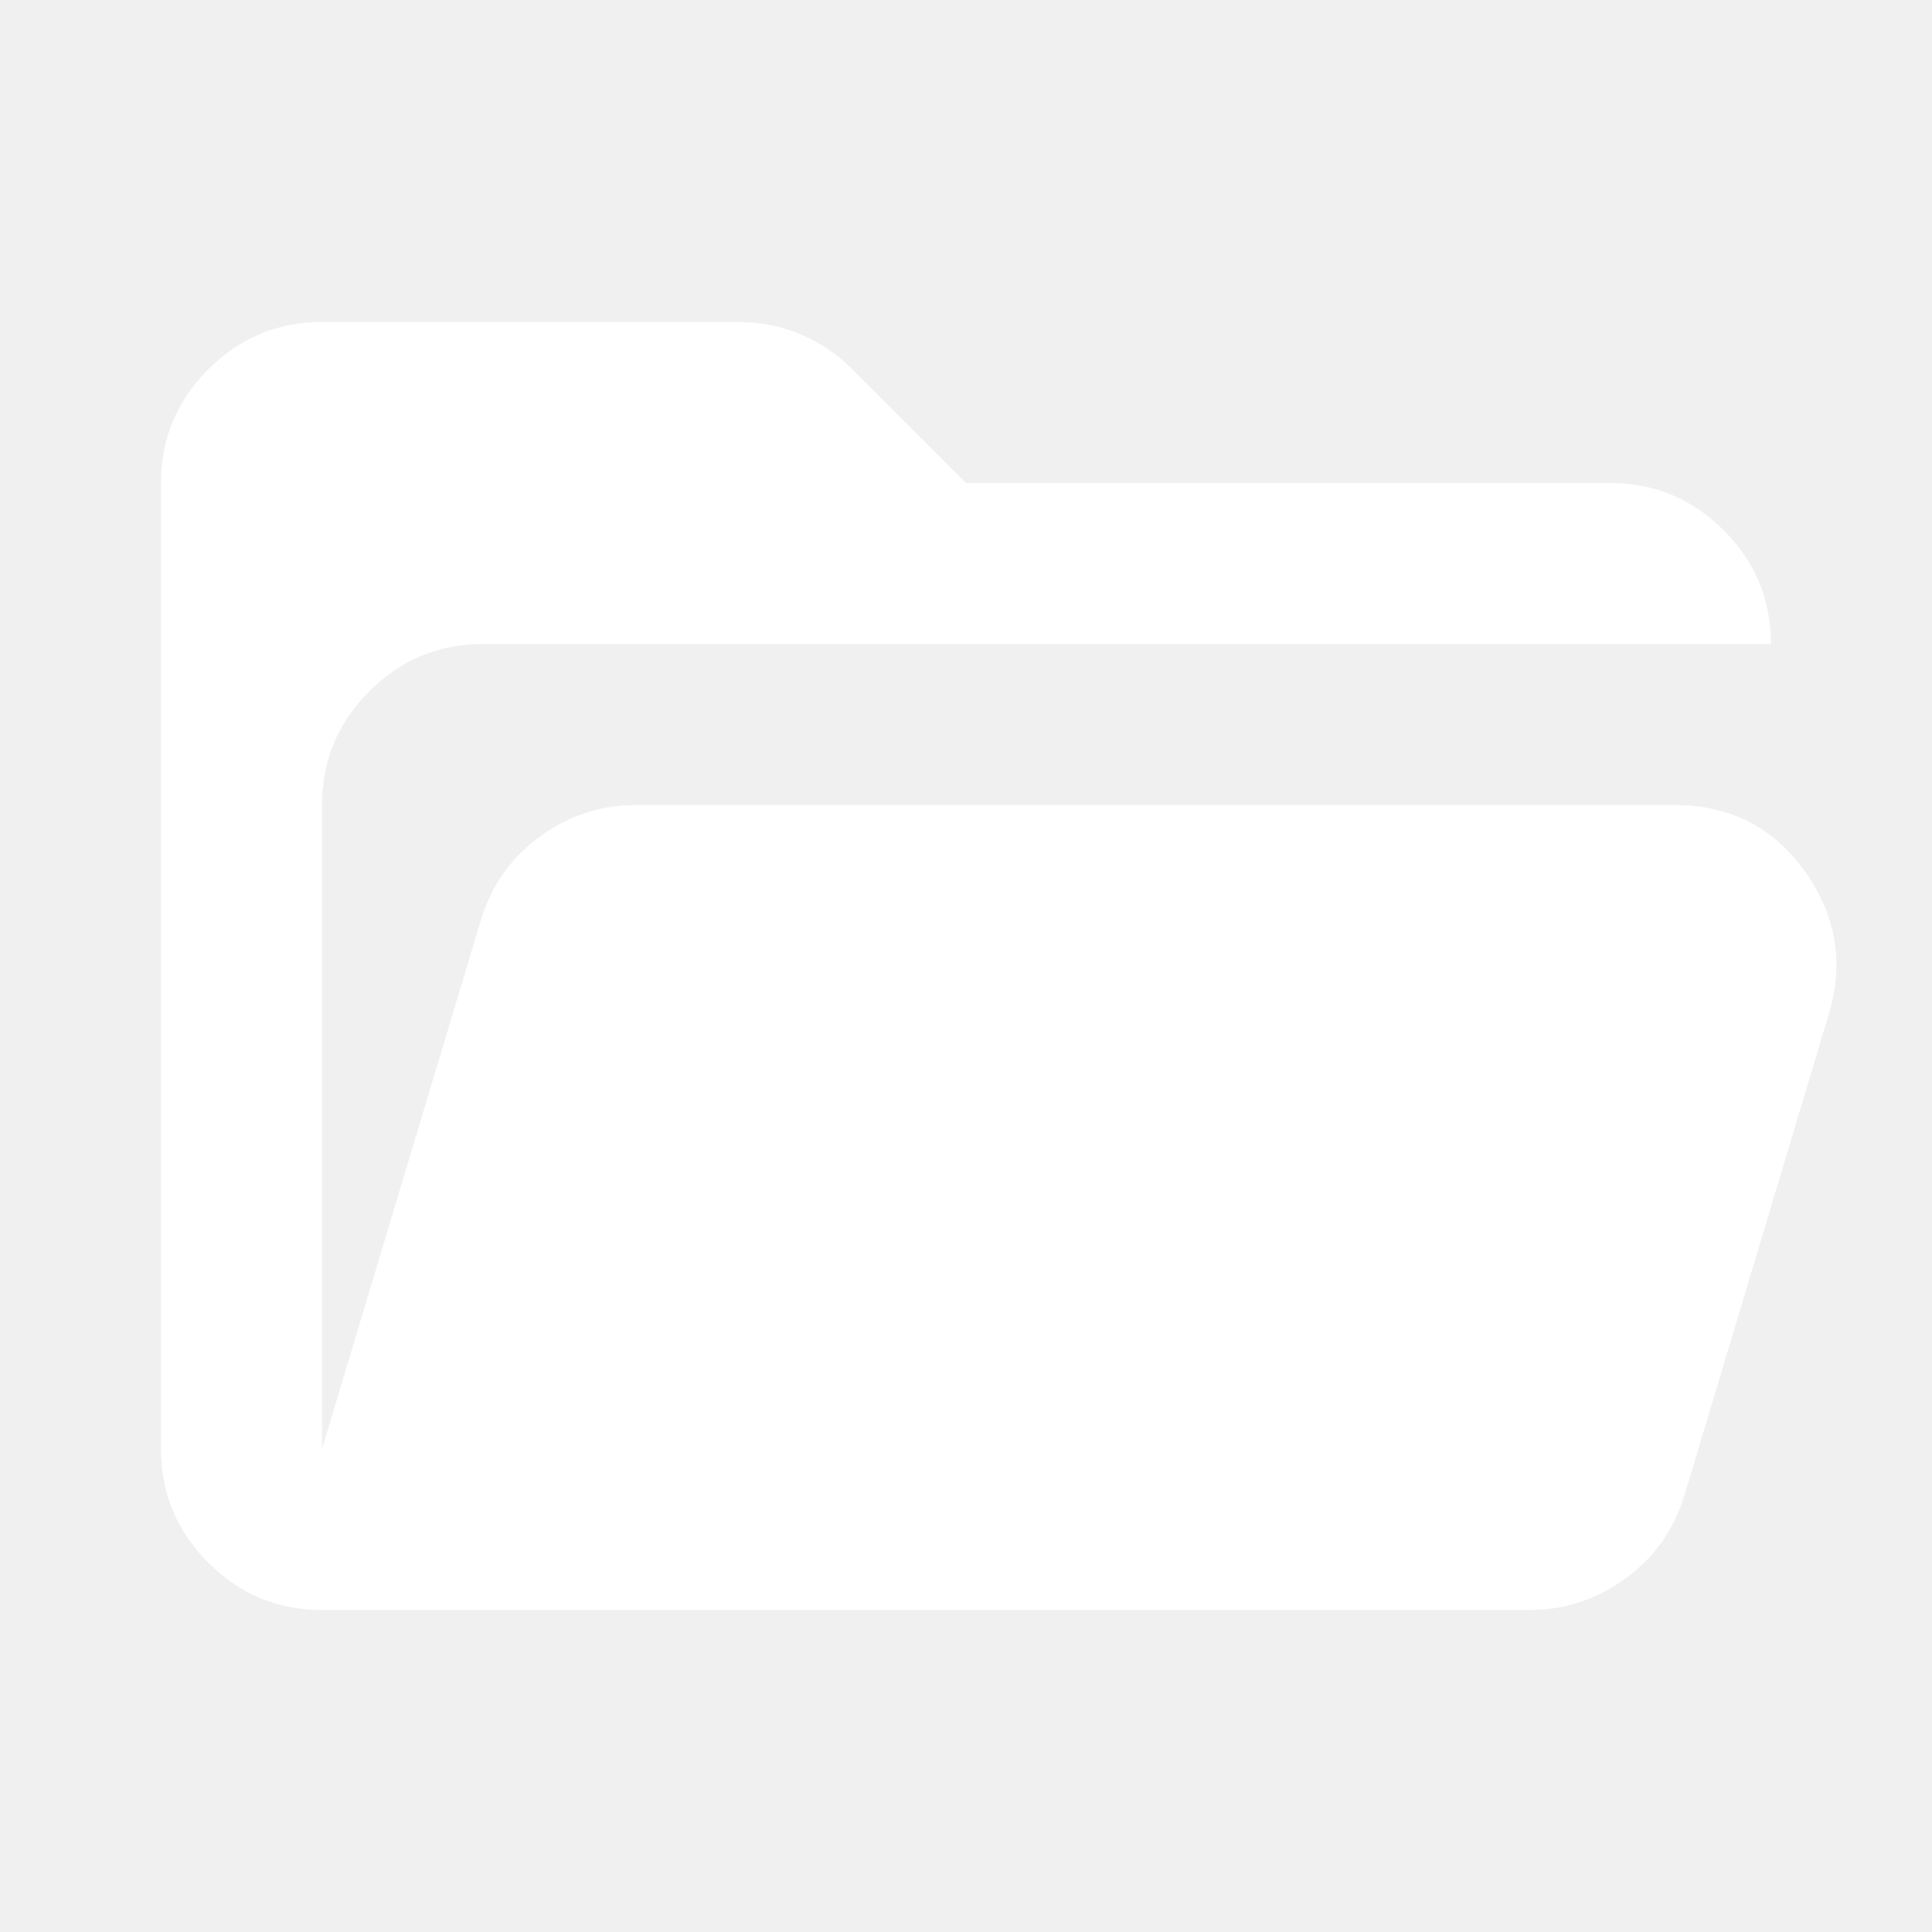
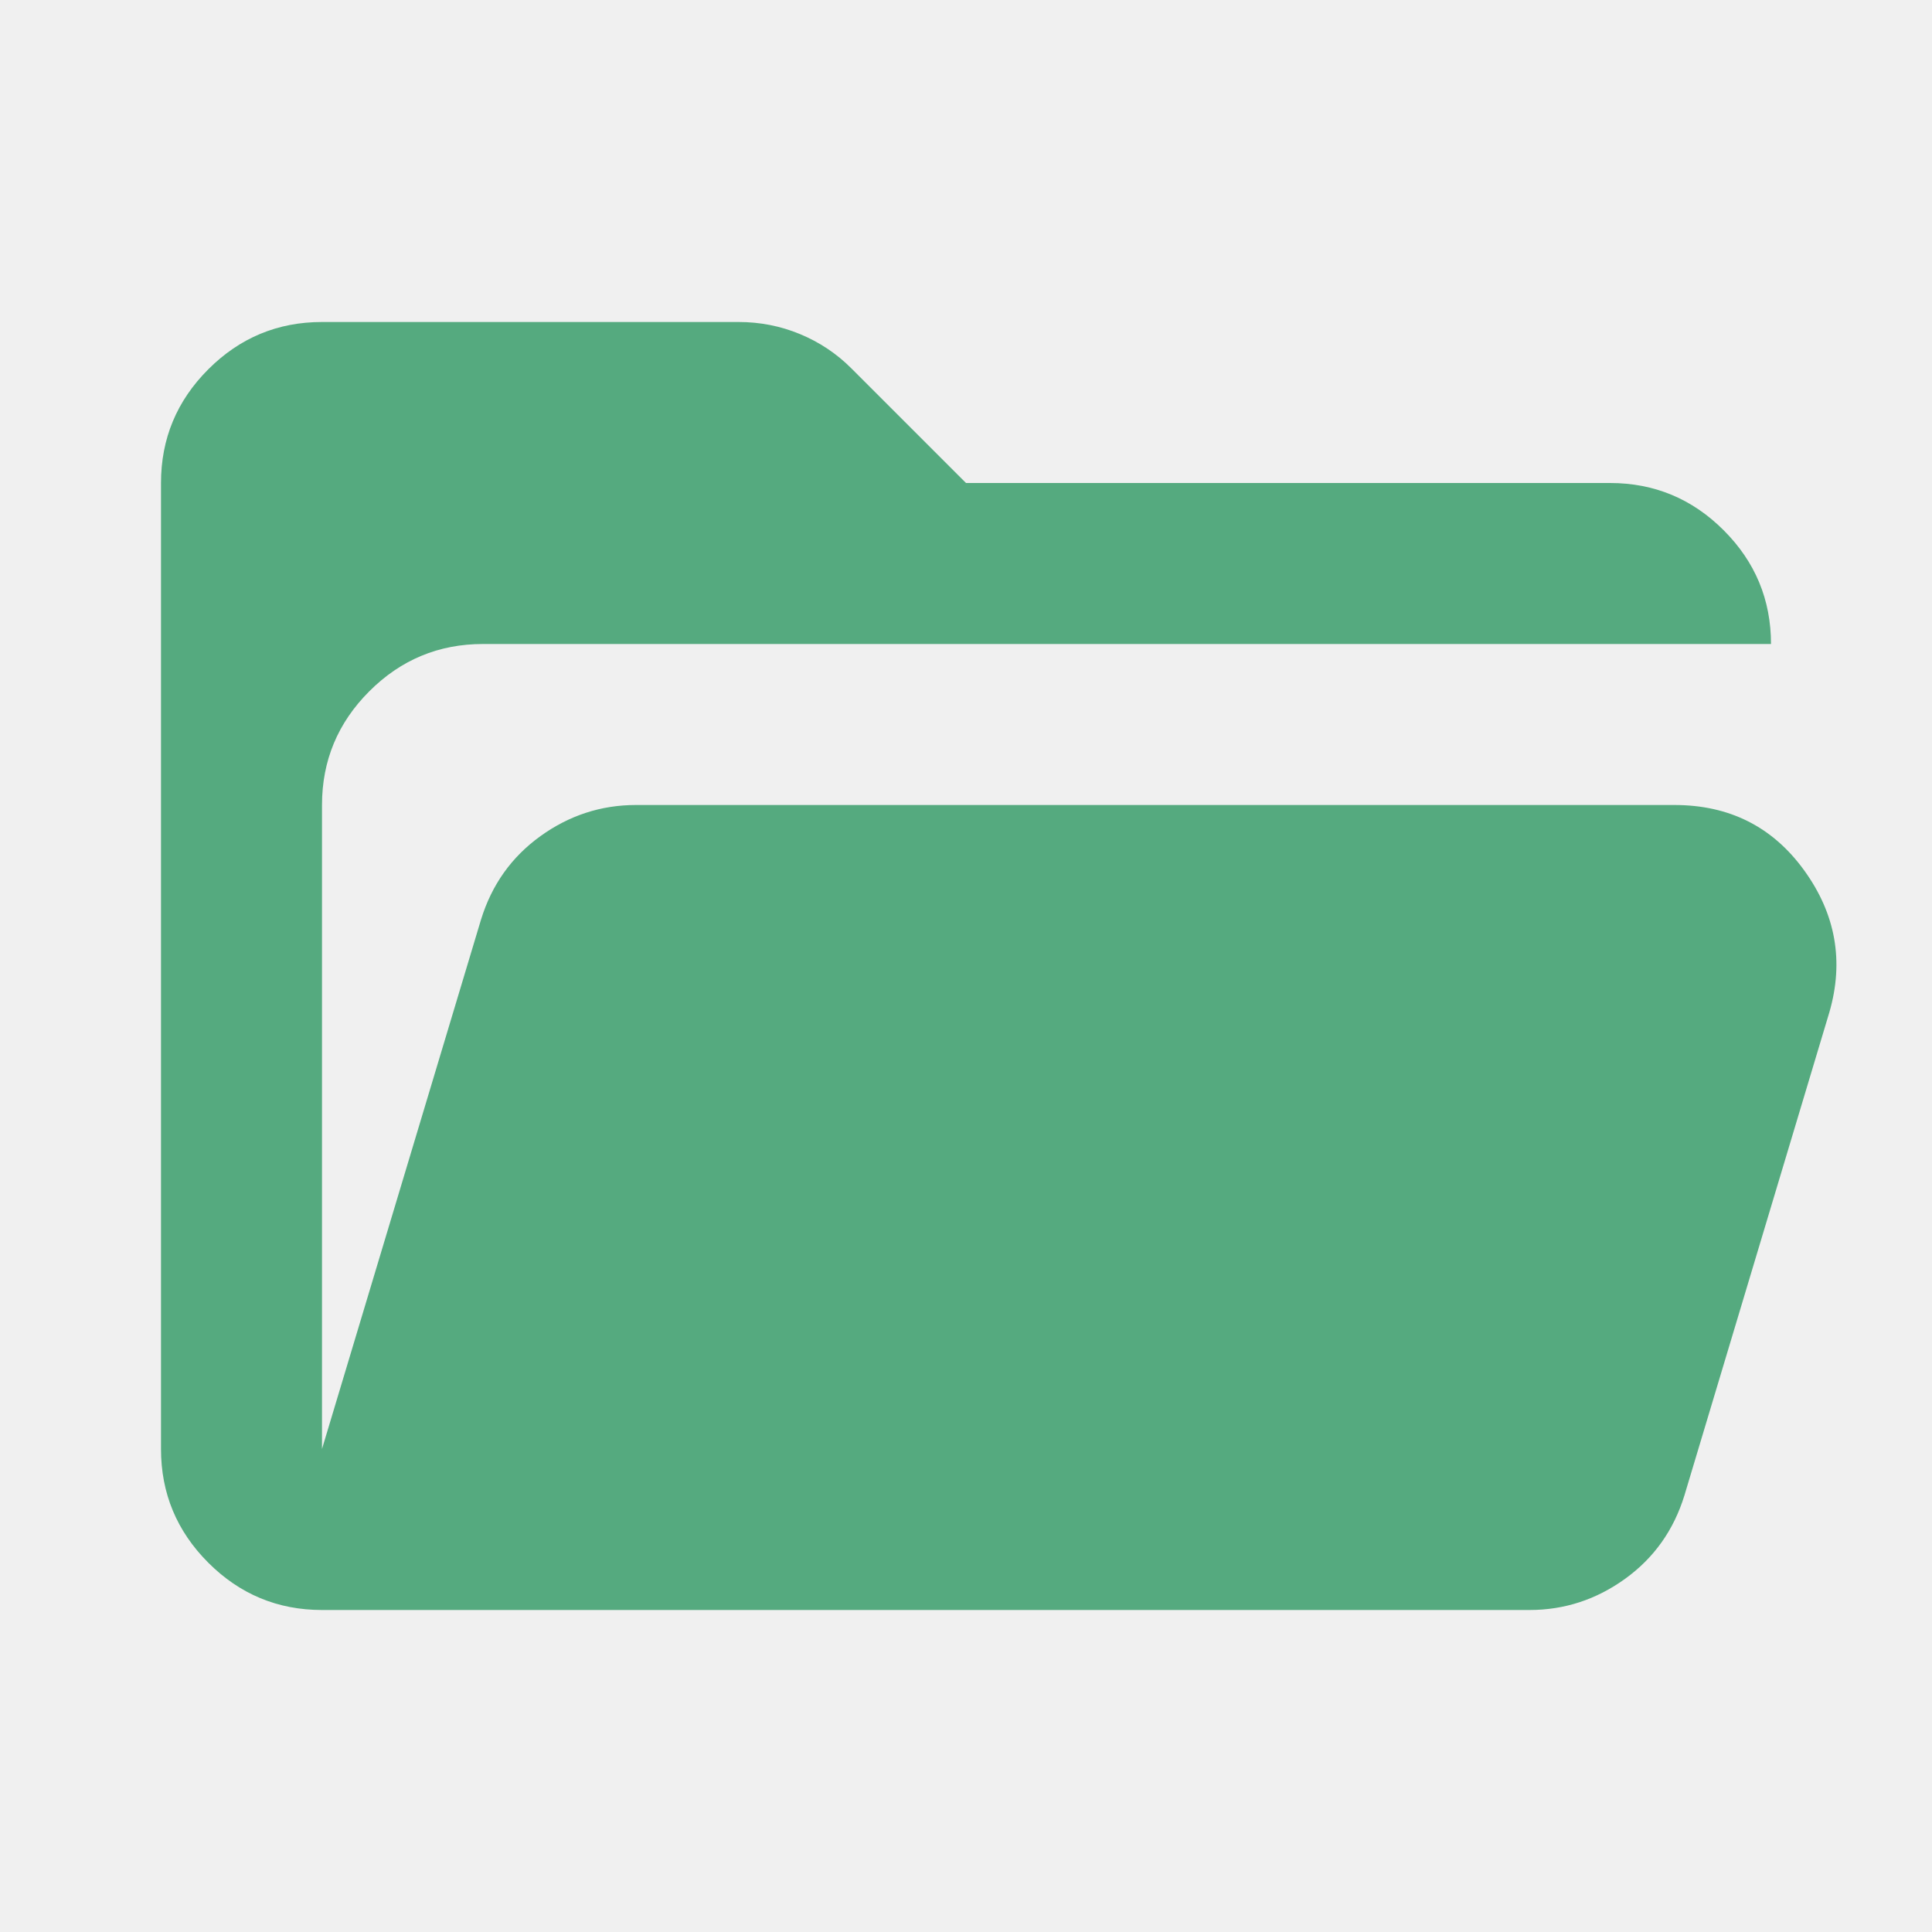
<svg xmlns="http://www.w3.org/2000/svg" height="24" viewBox="0 -960 960 960" width="24">
-   <path fill="#FFFFFF" d="M160-160q-33 0-56.5-23.5T80-240v-480q0-33 23.5-56.5T160-800h207q16 0 30.5 6t25.5 17l57 57h320q33 0 56.5 23.5T880-640H240q-33 0-56.5 23.5T160-560v320l79-263q8-26 29.5-41.5T316-560h516q41 0 64.5 32.5T909-457l-72 240q-8 26-29.5 41.5T760-160H160Z" />
+   <path fill="#55aa7f" d="M160-160q-33 0-56.5-23.5T80-240v-480q0-33 23.5-56.5T160-800h207q16 0 30.5 6t25.5 17l57 57h320q33 0 56.5 23.5T880-640H240q-33 0-56.5 23.5T160-560v320l79-263q8-26 29.5-41.5T316-560h516q41 0 64.5 32.5T909-457l-72 240q-8 26-29.5 41.5T760-160H160Z" />
</svg>
